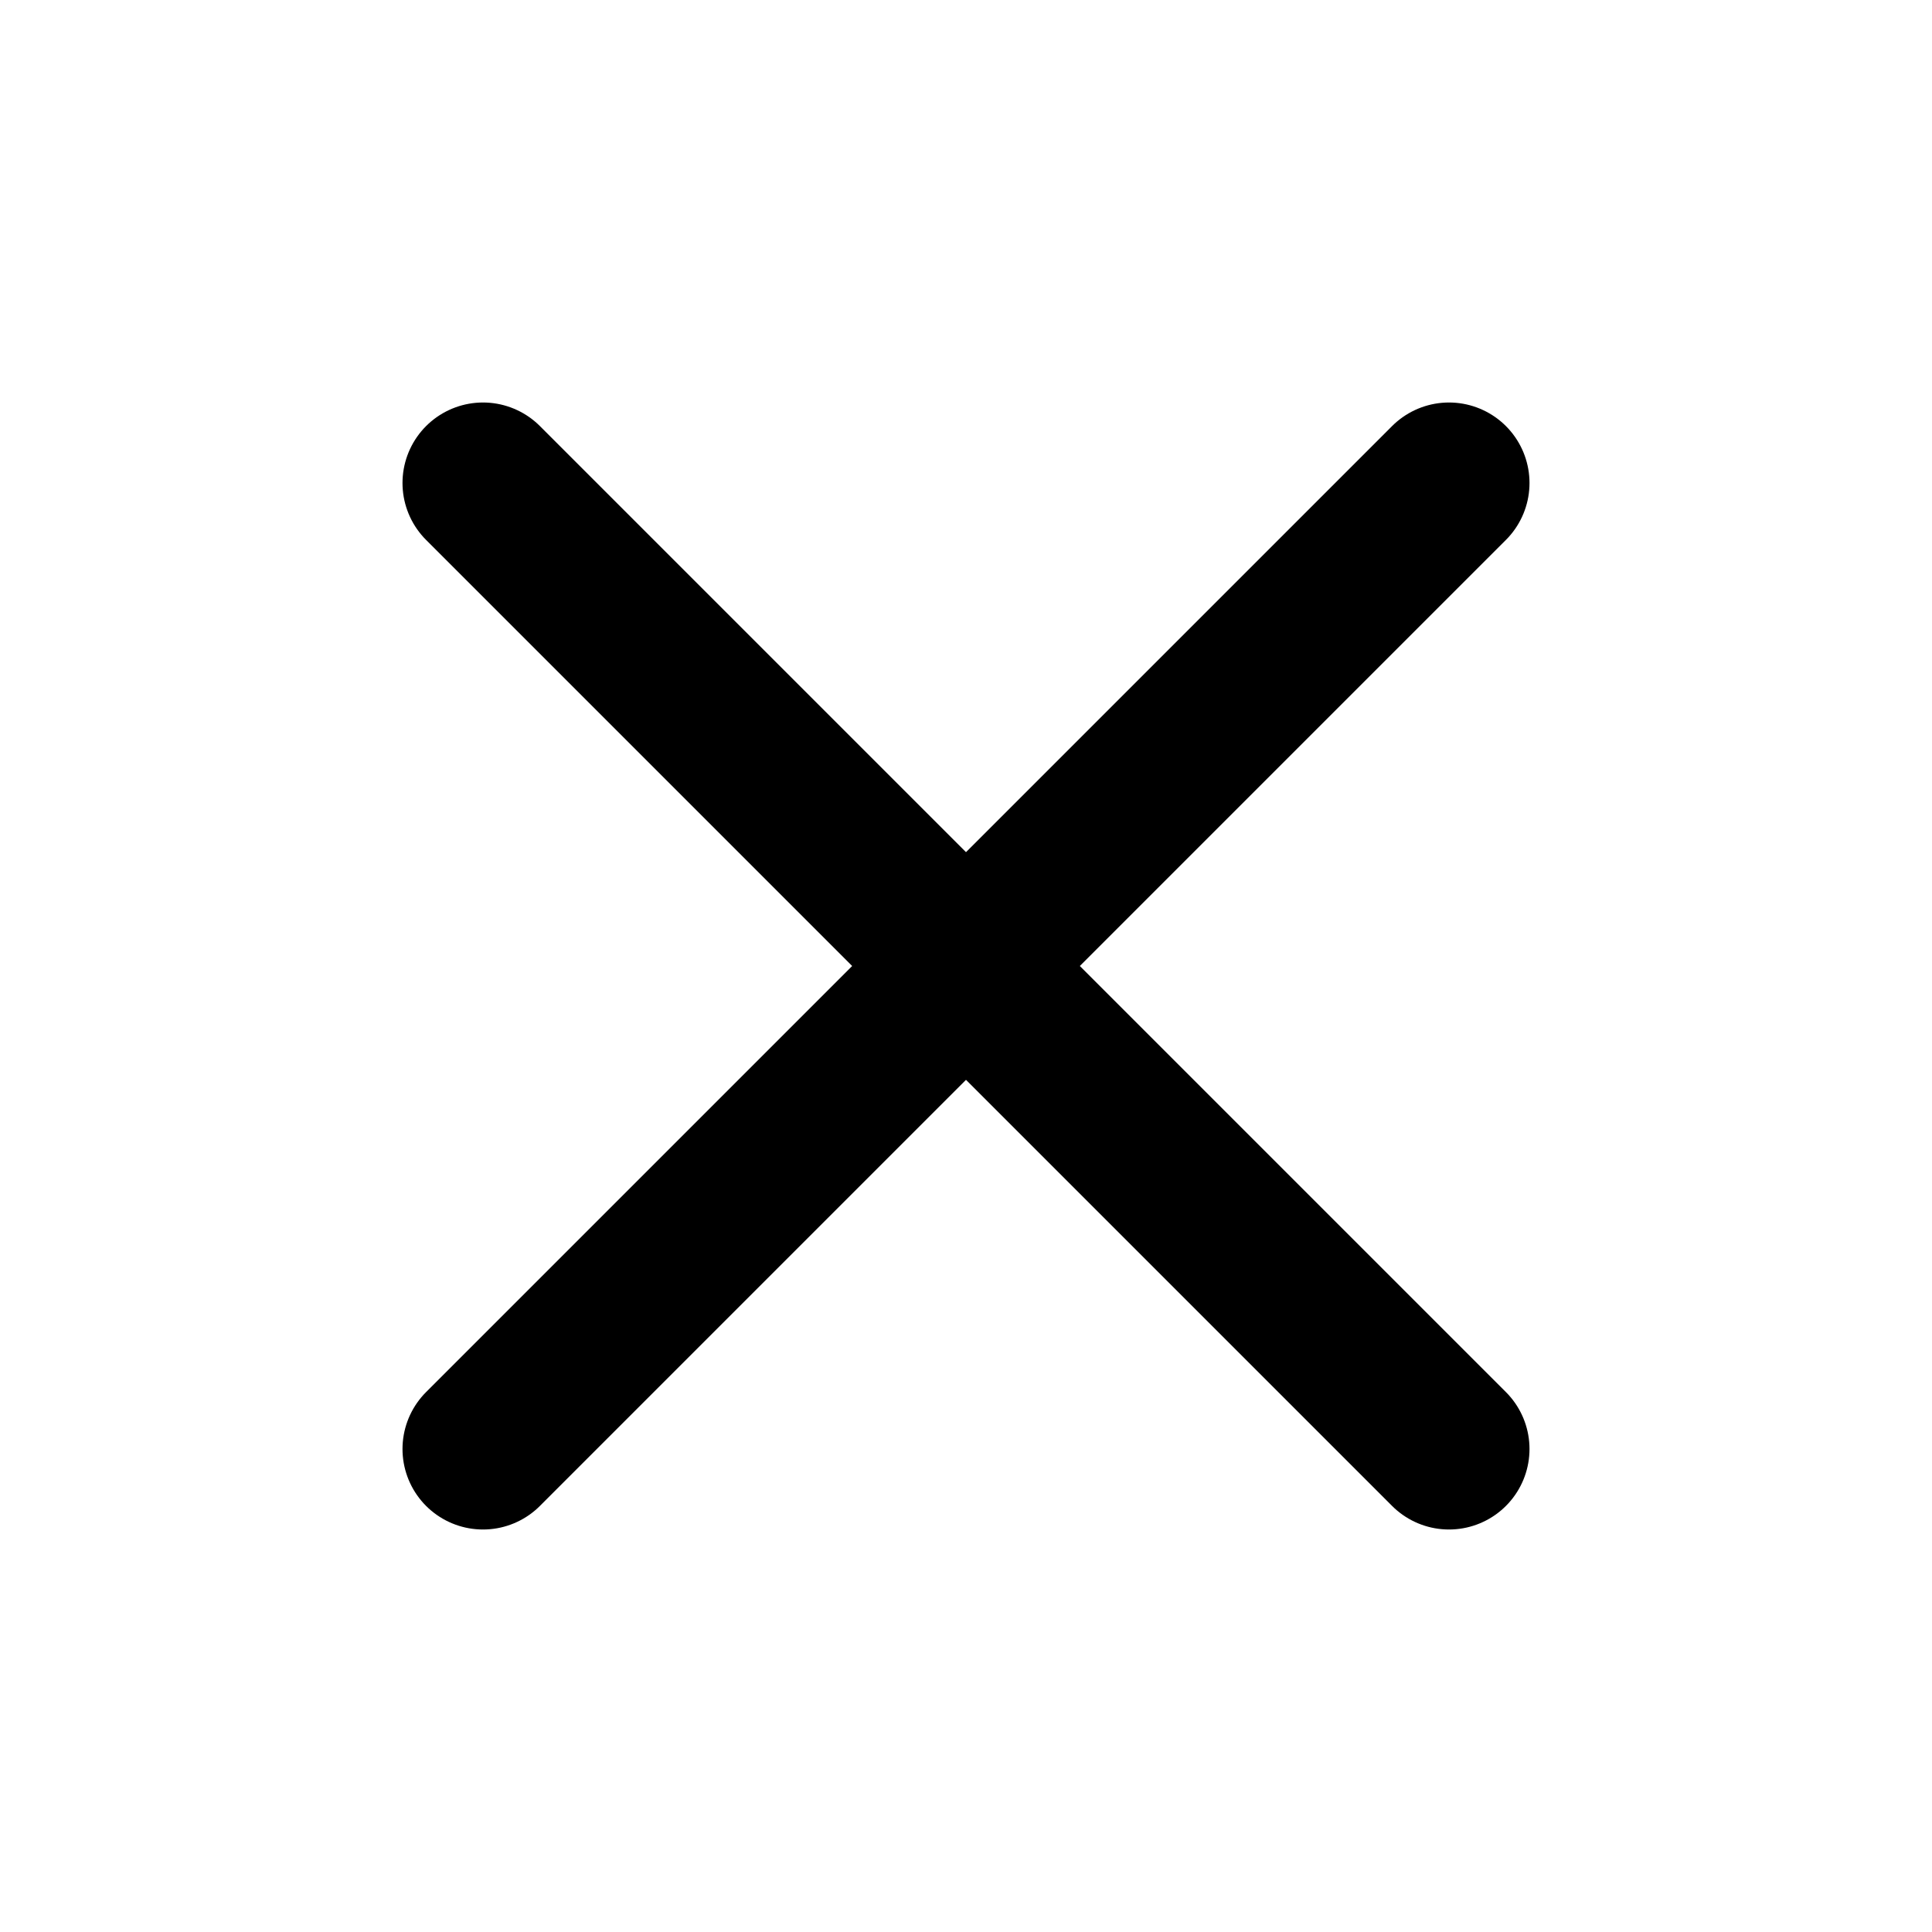
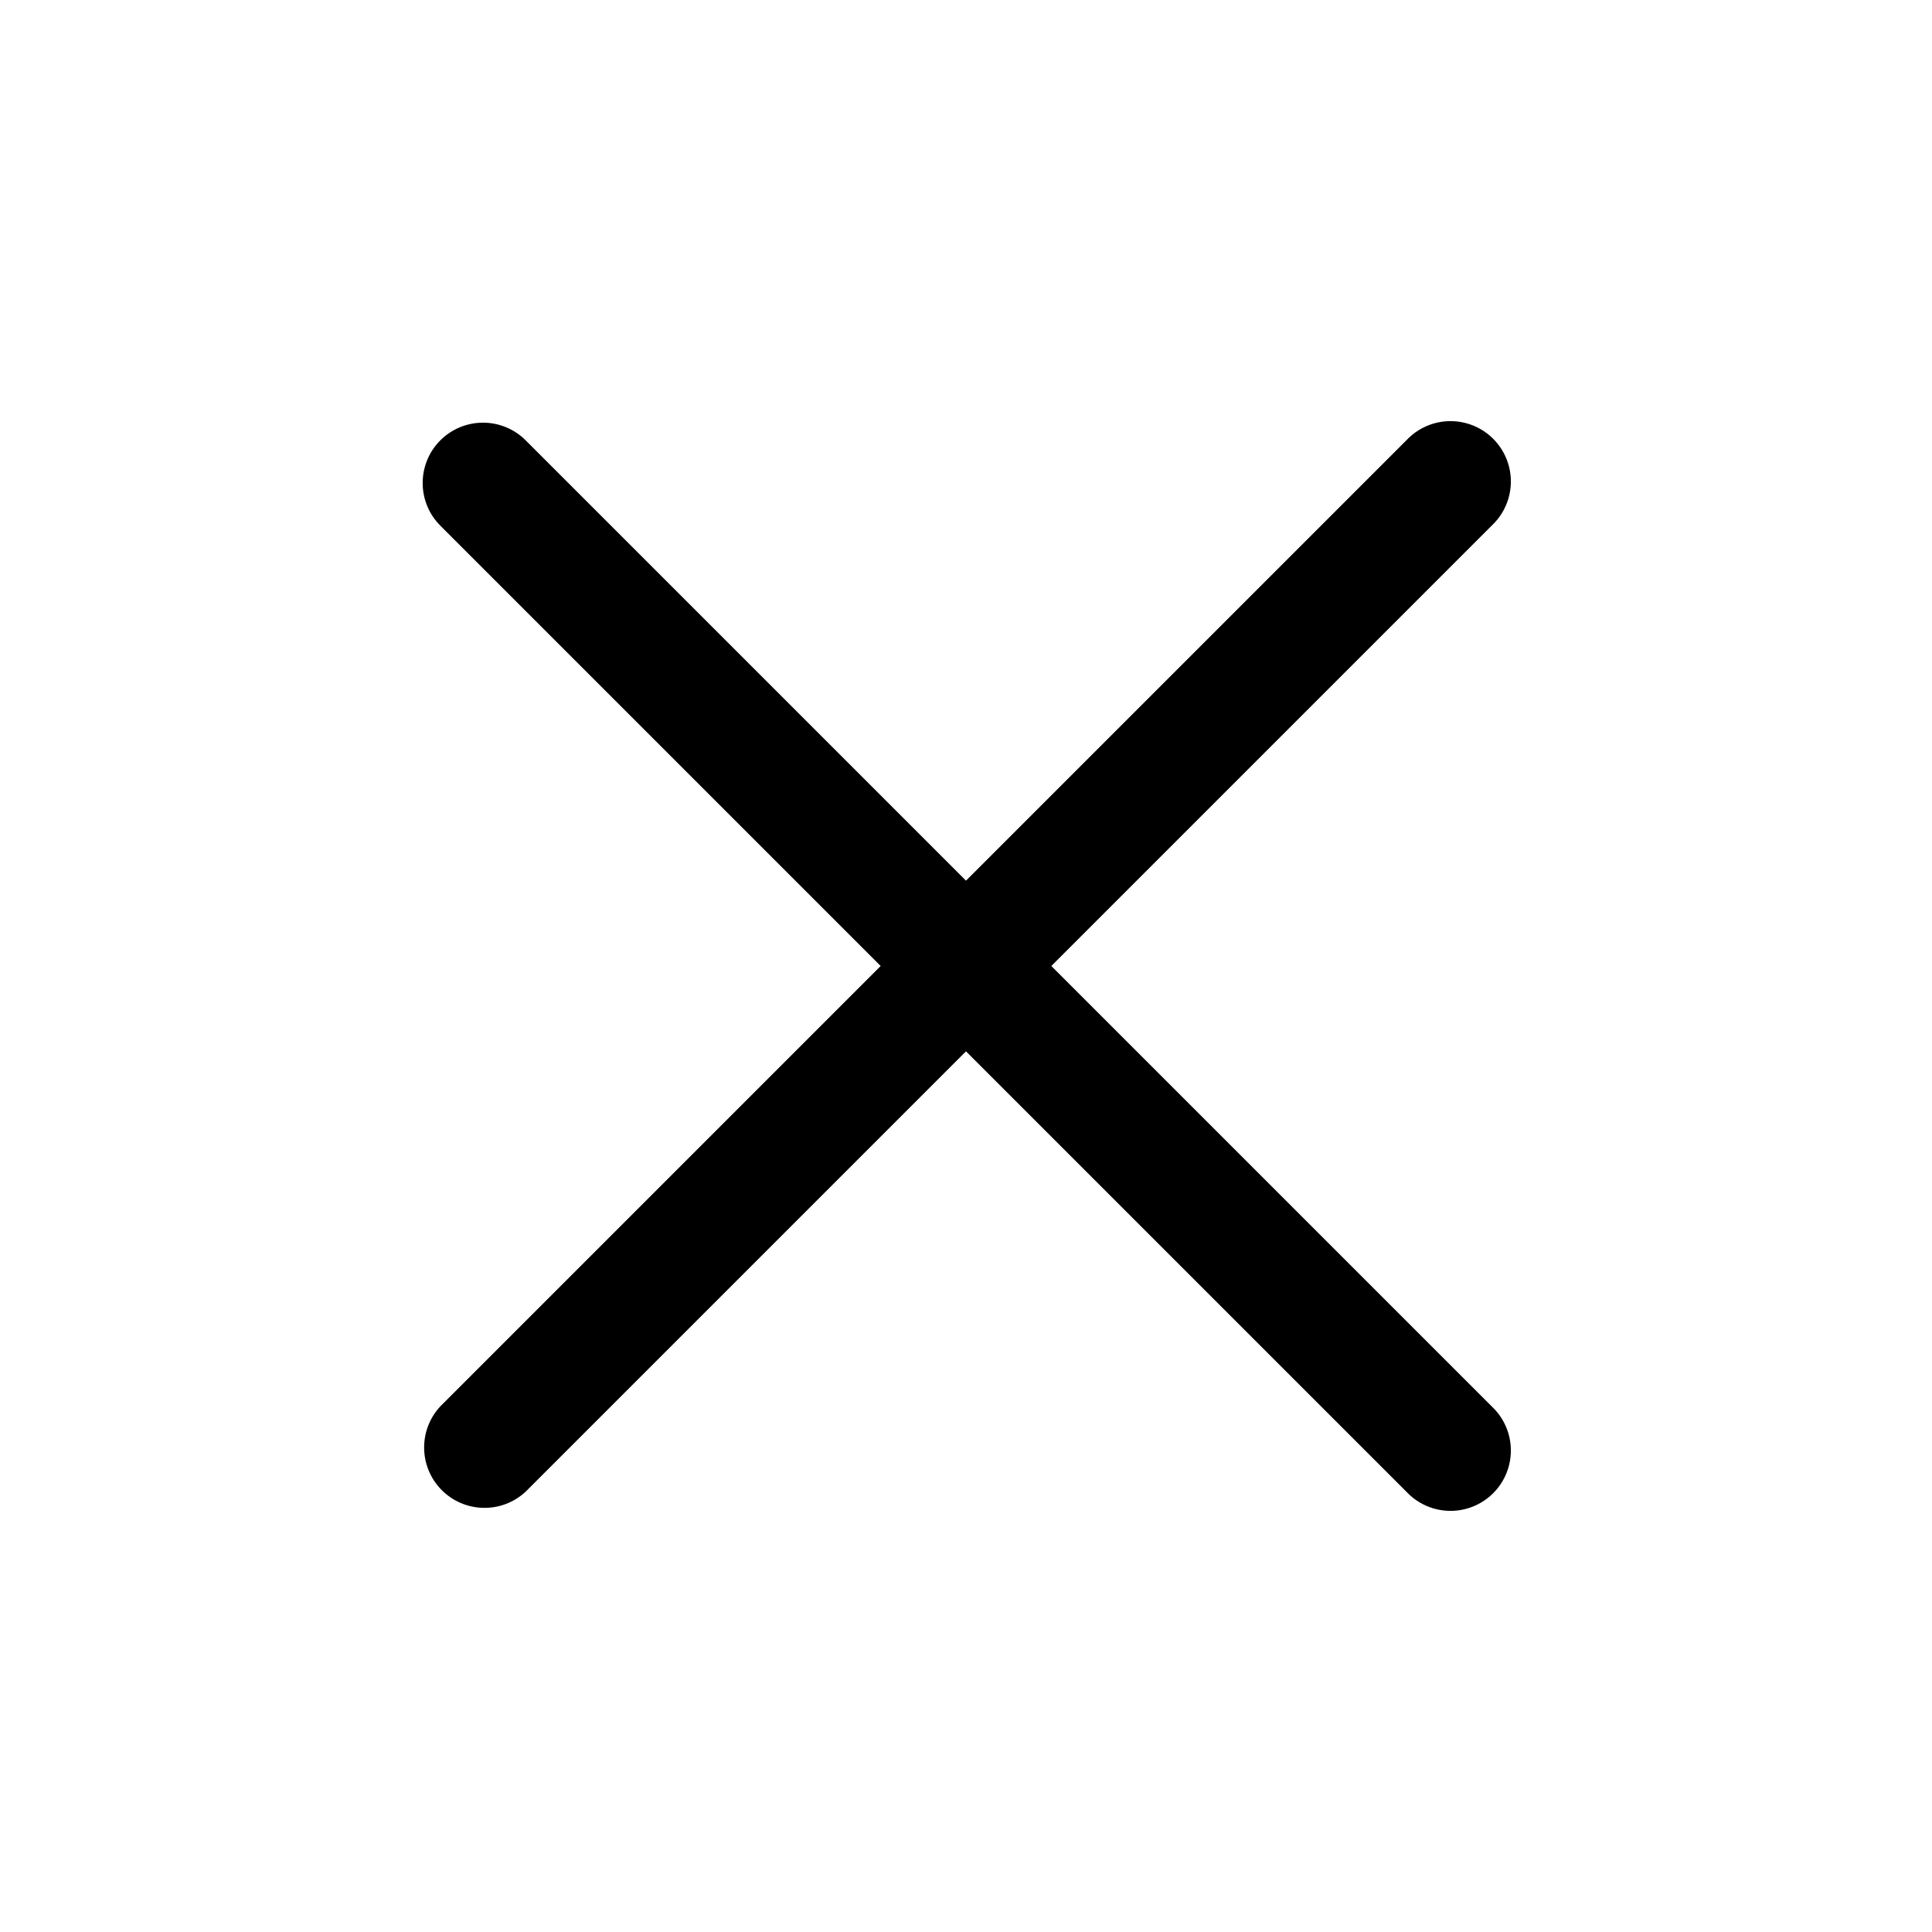
- <svg xmlns="http://www.w3.org/2000/svg" fill="none" viewBox="0 0 24 24" stroke-width="2" stroke="currentColor" class="size-6">
-   <path stroke-linecap="round" stroke-linejoin="round" d="M6 18 18 6M6 6l12 12" />
+ <svg xmlns="http://www.w3.org/2000/svg" viewBox="0 0 24 24" fill="#000" class="size-6">
+   <path fill-rule="evenodd" d="M5.47 5.47a.75.75 0 0 1 1.06 0L12 10.94l5.47-5.47a.75.75 0 1 1 1.06 1.06L13.06 12l5.47 5.47a.75.75 0 1 1-1.06 1.06L12 13.06l-5.47 5.47a.75.75 0 0 1-1.06-1.06L10.94 12 5.47 6.53a.75.75 0 0 1 0-1.06Z" clip-rule="evenodd" />
</svg>
